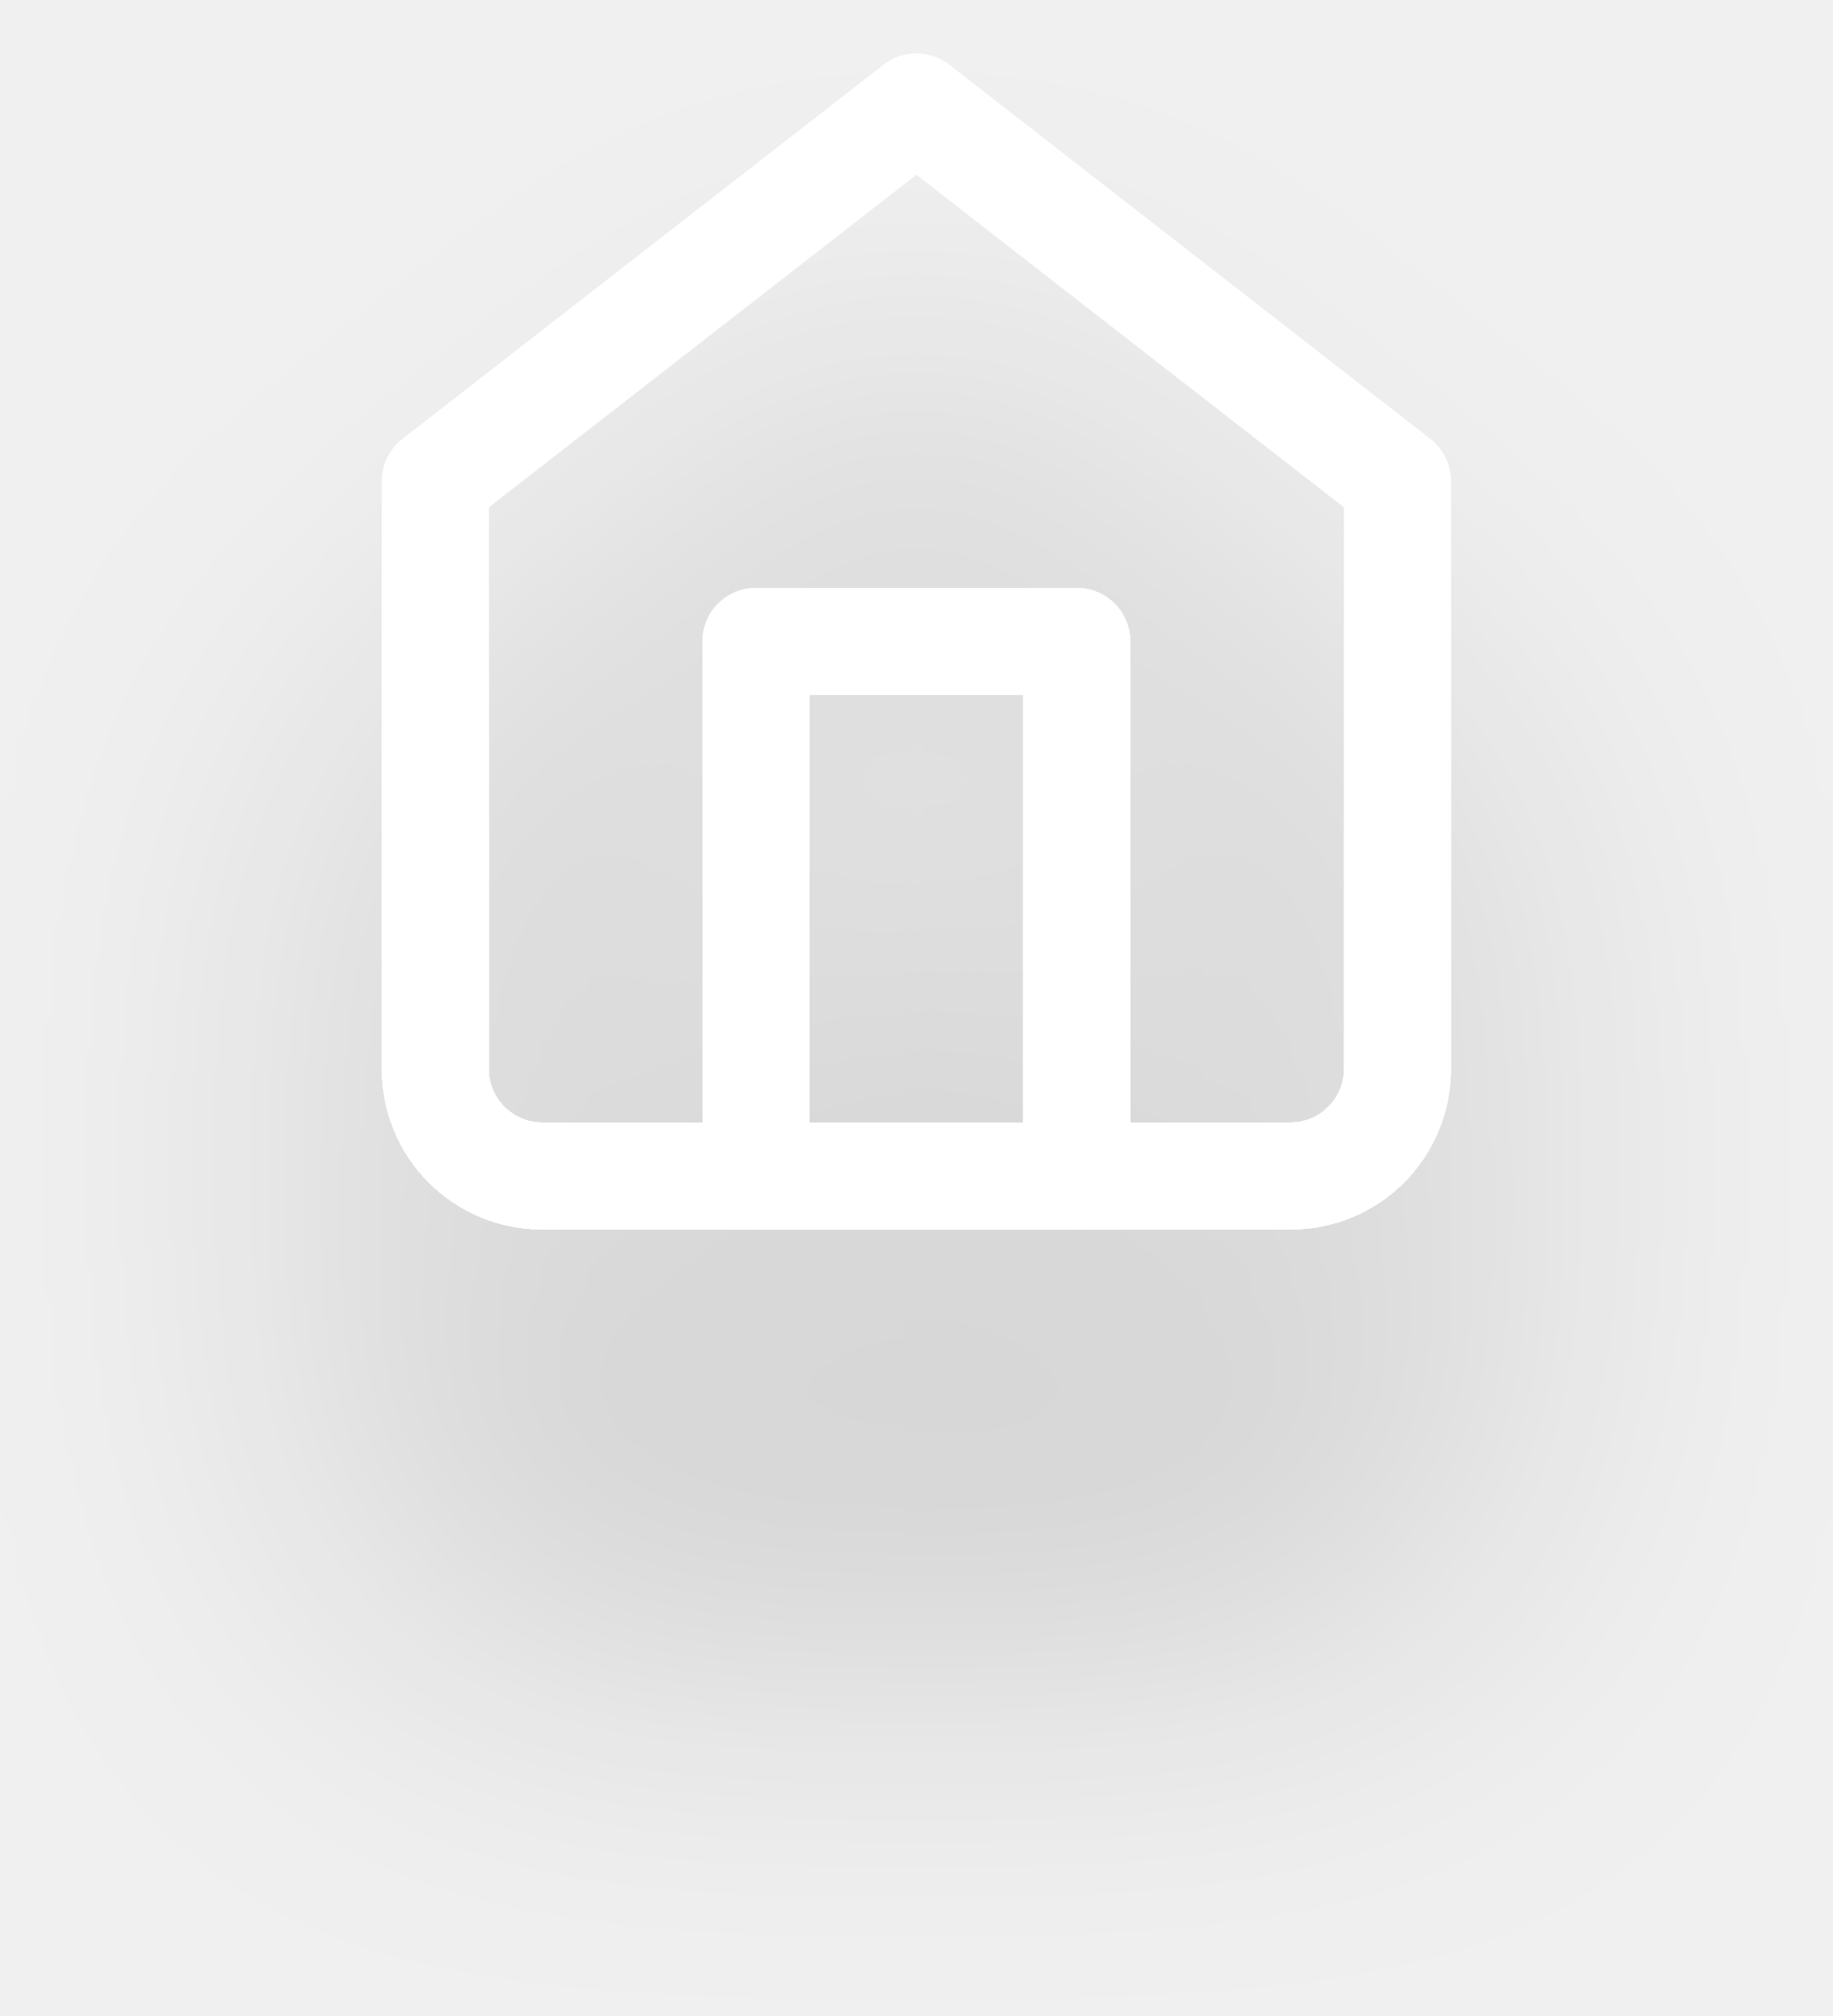
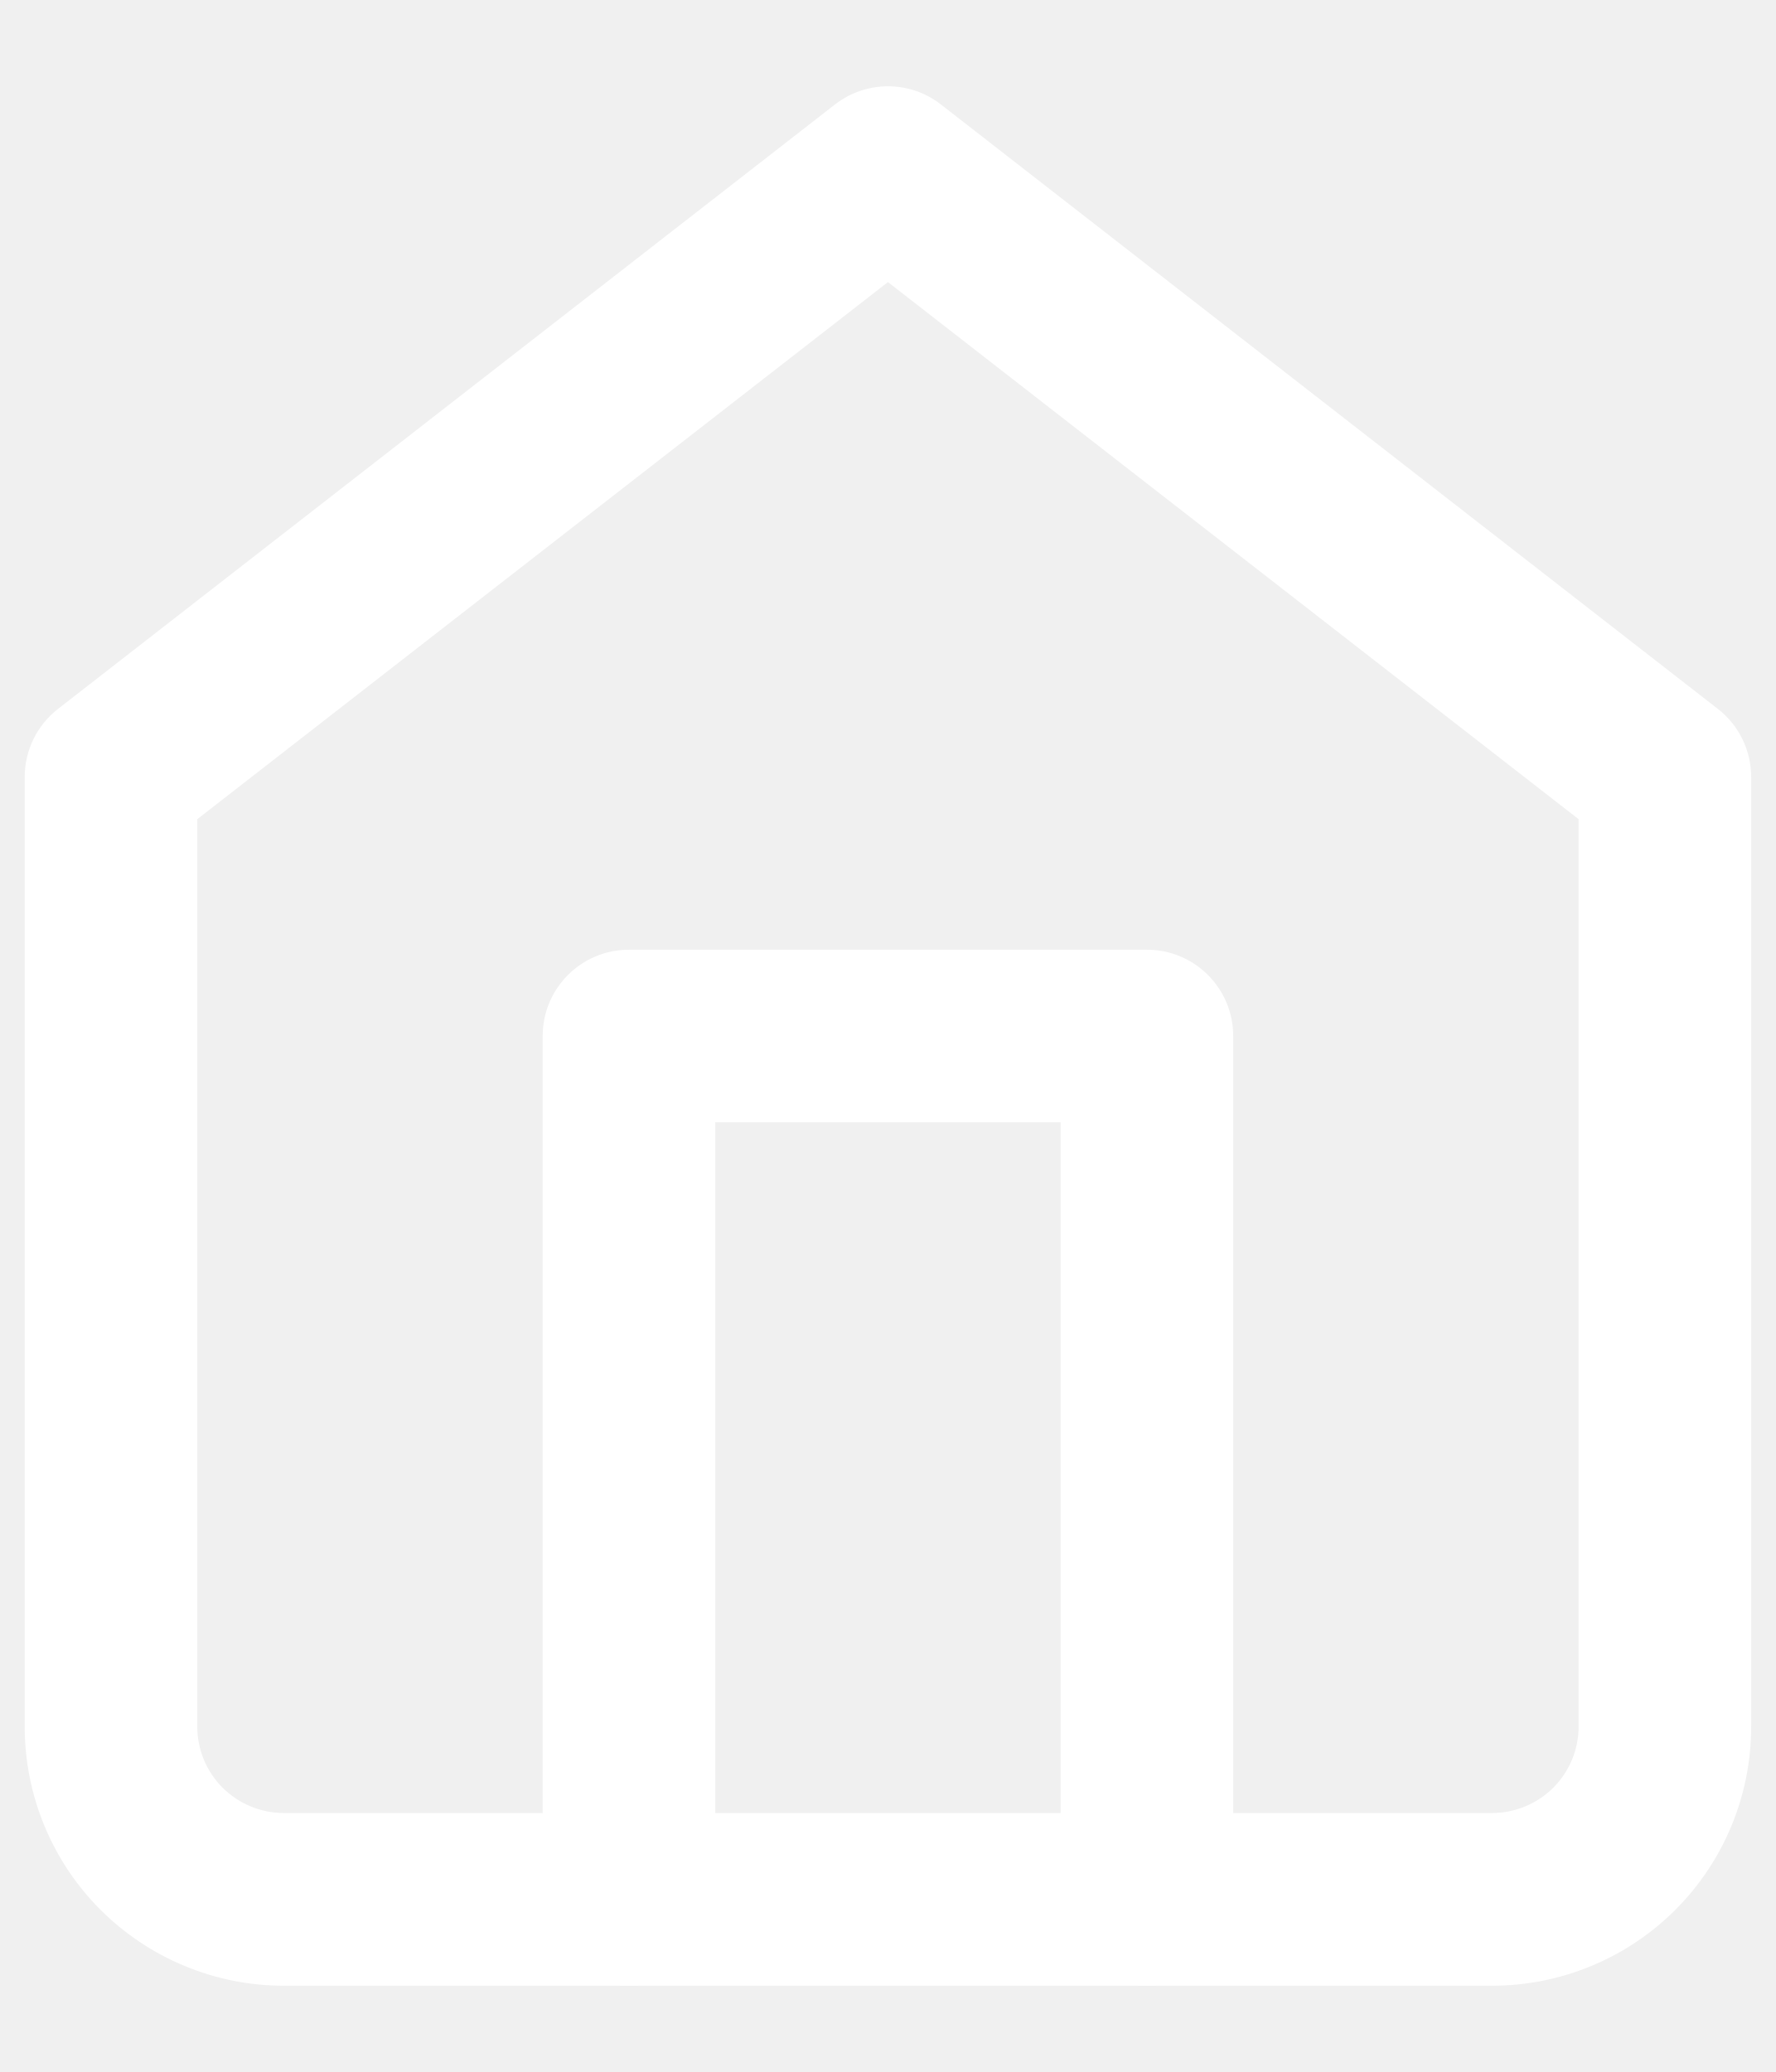
- <svg xmlns="http://www.w3.org/2000/svg" width="20" height="22" viewBox="0 0 20 22" fill="none">
-   <g filter="url(#filter0_d_11_306)">
-     <path fill-rule="evenodd" clip-rule="evenodd" d="M9.642 0.706C9.853 0.542 10.148 0.542 10.358 0.706L15.608 4.79C15.75 4.9 15.833 5.07 15.833 5.25V11.667C15.833 12.131 15.649 12.576 15.321 12.904C14.993 13.232 14.547 13.417 14.083 13.417H5.917C5.453 13.417 5.008 13.232 4.679 12.904C4.351 12.576 4.167 12.131 4.167 11.667V5.25C4.167 5.07 4.25 4.9 4.392 4.79L9.642 0.706ZM5.333 5.535V11.667C5.333 11.821 5.395 11.97 5.504 12.079C5.614 12.188 5.762 12.25 5.917 12.25H14.083C14.238 12.25 14.386 12.188 14.496 12.079C14.605 11.97 14.667 11.821 14.667 11.667V5.535L10 1.906L5.333 5.535Z" fill="white" />
-     <path fill-rule="evenodd" clip-rule="evenodd" d="M7.667 7C7.667 6.678 7.928 6.417 8.25 6.417H11.75C12.072 6.417 12.333 6.678 12.333 7V12.833C12.333 13.155 12.072 13.417 11.75 13.417C11.428 13.417 11.167 13.155 11.167 12.833V7.583H8.833V12.833C8.833 13.155 8.572 13.417 8.25 13.417C7.928 13.417 7.667 13.155 7.667 12.833V7Z" fill="white" />
-   </g>
-   <defs>
-     <filter id="filter0_d_11_306" x="-1" y="0" width="22" height="22" filterUnits="userSpaceOnUse" color-interpolation-filters="sRGB">
-       <feFlood flood-opacity="0" result="BackgroundImageFix" />
-       <feColorMatrix in="SourceAlpha" type="matrix" values="0 0 0 0 0 0 0 0 0 0 0 0 0 0 0 0 0 0 127 0" result="hardAlpha" />
-       <feOffset dy="4" />
-       <feGaussianBlur stdDeviation="2" />
-       <feComposite in2="hardAlpha" operator="out" />
-       <feColorMatrix type="matrix" values="0 0 0 0 0 0 0 0 0 0 0 0 0 0 0 0 0 0 0.25 0" />
-       <feBlend mode="normal" in2="BackgroundImageFix" result="effect1_dropShadow_11_306" />
-       <feBlend mode="normal" in="SourceGraphic" in2="effect1_dropShadow_11_306" result="shape" />
-     </filter>
-   </defs>
+ <svg xmlns="http://www.w3.org/2000/svg" width="12" height="14" viewBox="0 0 12 14" fill="none">
+   <path fill-rule="evenodd" clip-rule="evenodd" d="M5.642 0.706C5.853 0.542 6.148 0.542 6.358 0.706L11.608 4.79C11.75 4.9 11.833 5.07 11.833 5.25V11.667C11.833 12.131 11.649 12.576 11.321 12.904C10.993 13.232 10.547 13.417 10.083 13.417H1.917C1.453 13.417 1.008 13.232 0.679 12.904C0.351 12.576 0.167 12.131 0.167 11.667V5.25C0.167 5.07 0.25 4.9 0.392 4.79L5.642 0.706ZM1.333 5.535V11.667C1.333 11.821 1.395 11.97 1.504 12.079C1.614 12.188 1.762 12.25 1.917 12.25H10.083C10.238 12.25 10.386 12.188 10.496 12.079C10.605 11.97 10.667 11.821 10.667 11.667V5.535L6 1.906L1.333 5.535Z" fill="white" />
+   <path fill-rule="evenodd" clip-rule="evenodd" d="M3.667 7C3.667 6.678 3.928 6.417 4.25 6.417H7.75C8.072 6.417 8.333 6.678 8.333 7V12.833C8.333 13.155 8.072 13.417 7.75 13.417C7.428 13.417 7.167 13.155 7.167 12.833V7.583H4.833V12.833C4.833 13.155 4.572 13.417 4.25 13.417C3.928 13.417 3.667 13.155 3.667 12.833V7Z" fill="white" />
</svg>
